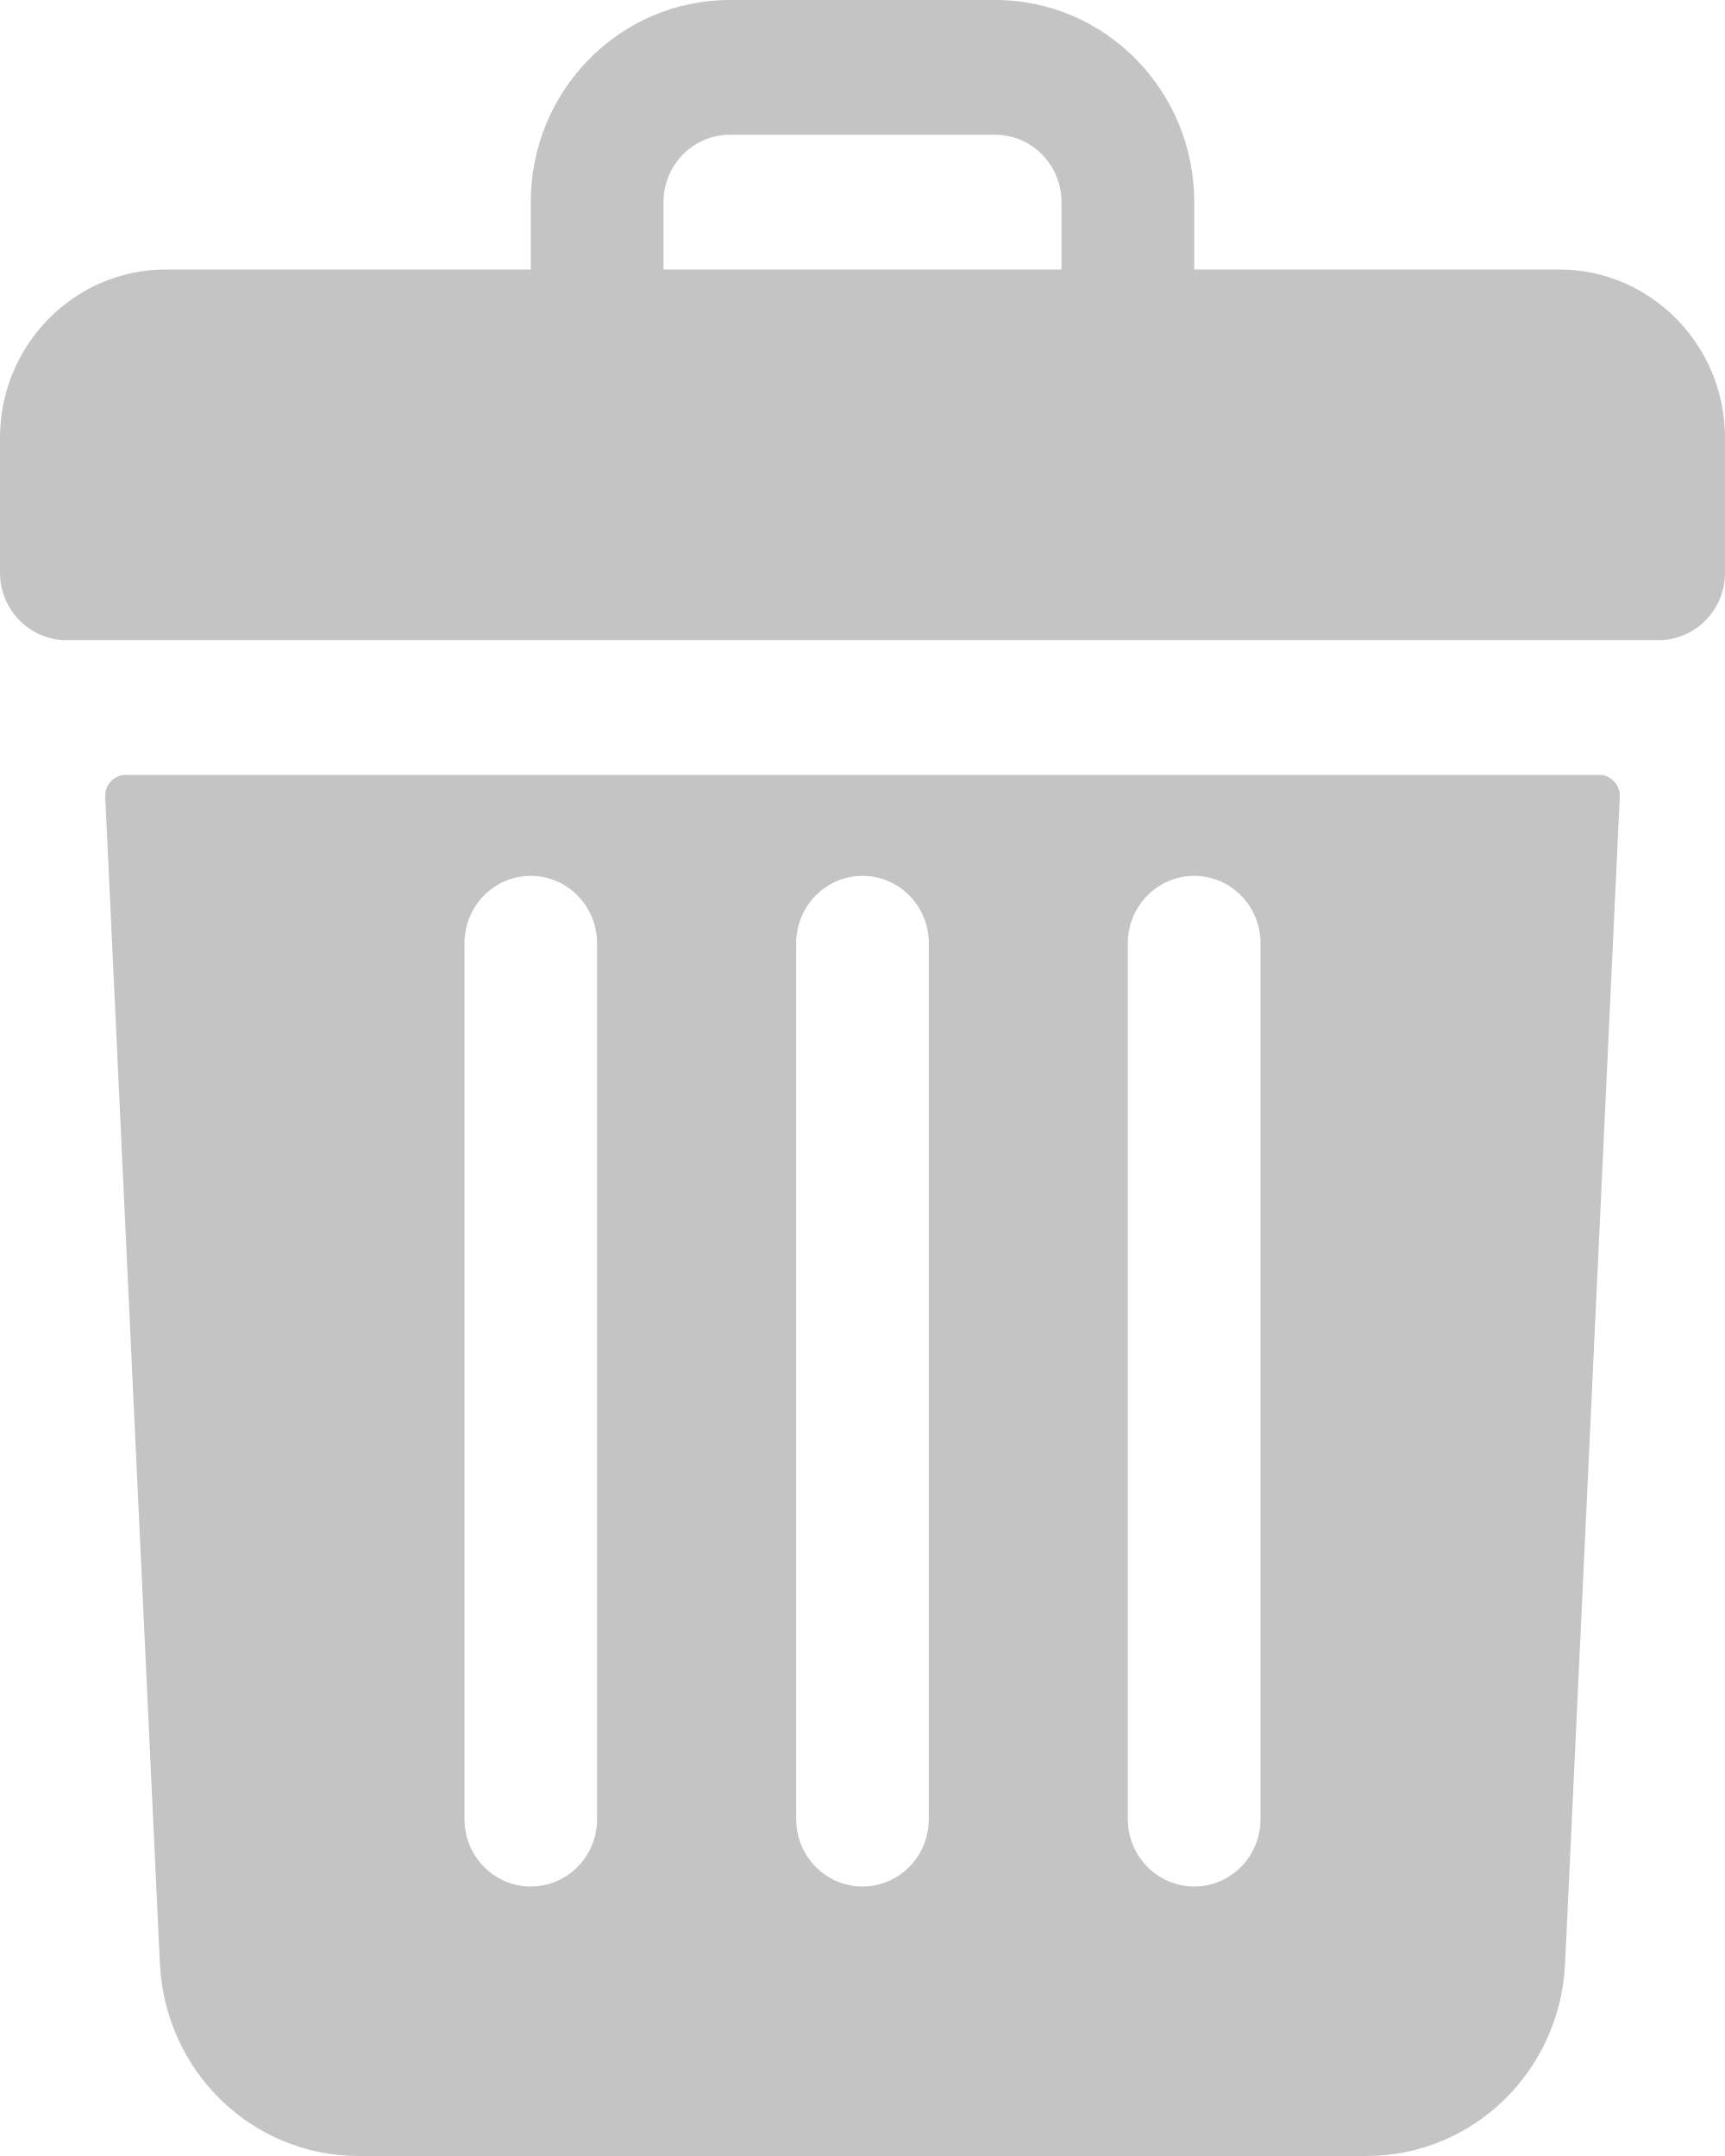
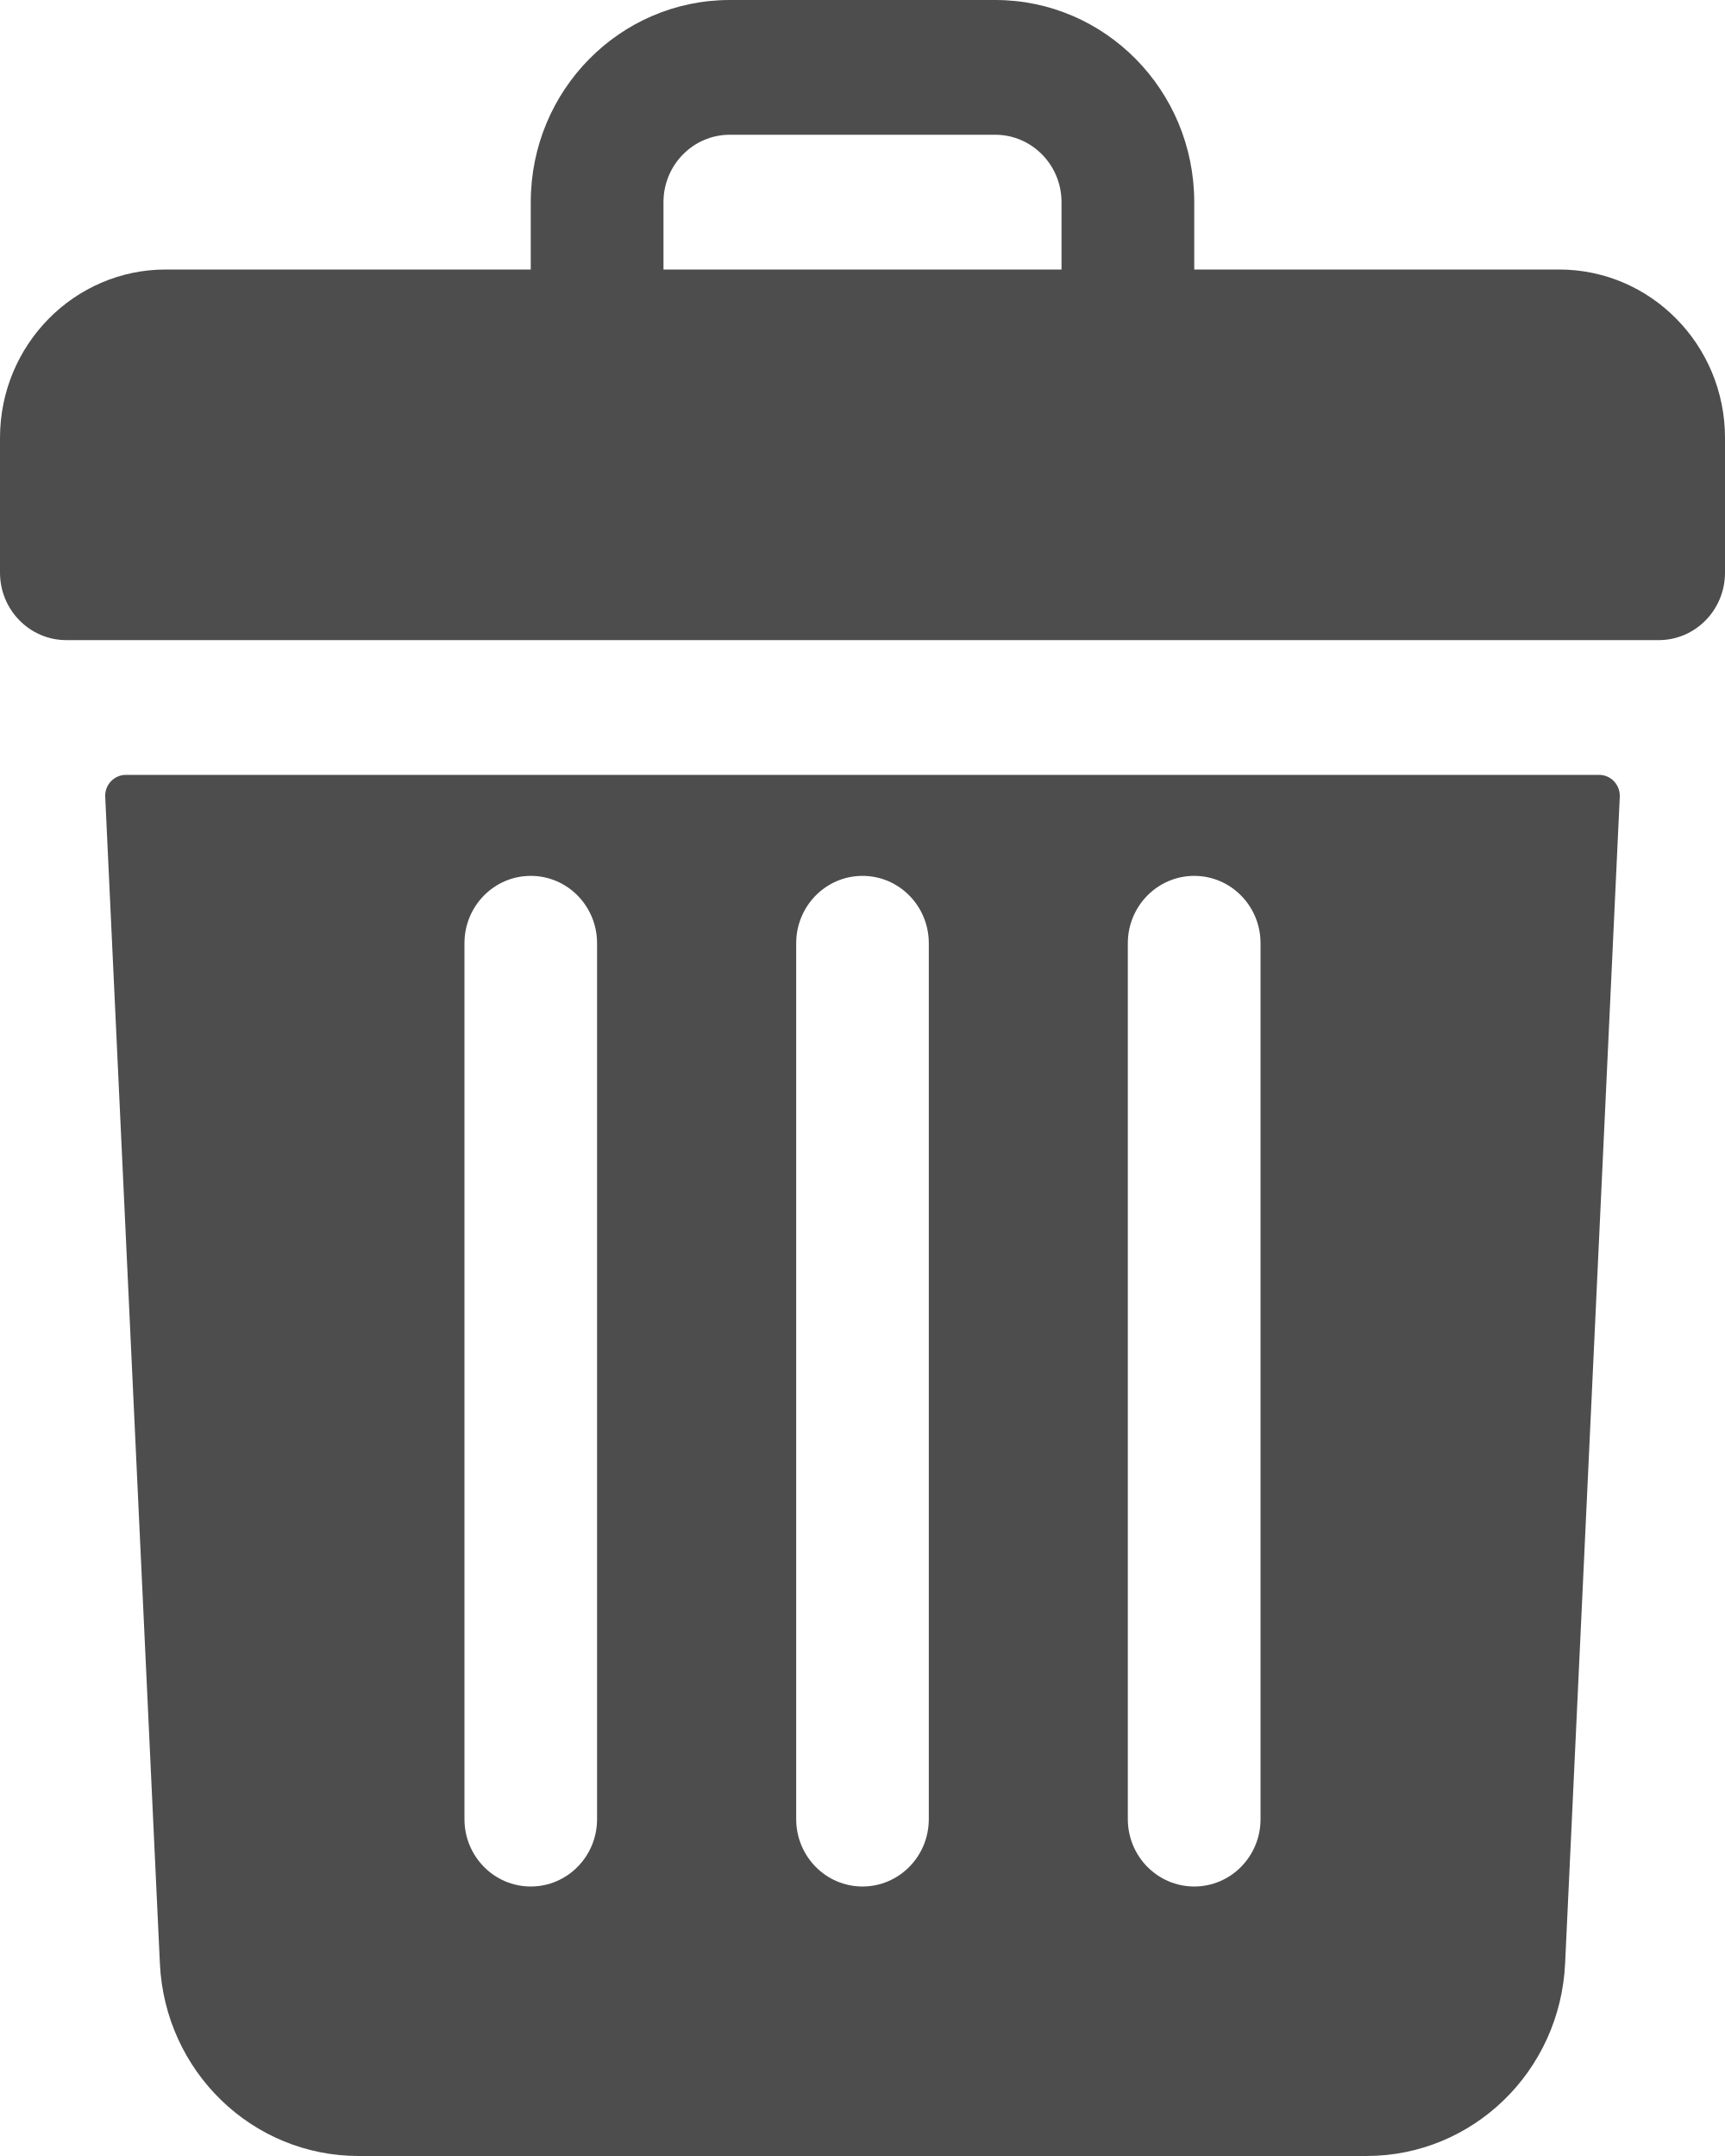
<svg xmlns="http://www.w3.org/2000/svg" width="16" height="20" viewBox="0 0 16 20" fill="none">
-   <path d="M14.461 2.5H11.077V1.875C11.077 0.839 10.25 0 9.231 0H6.769C5.75 0 4.923 0.839 4.923 1.875V2.5H1.538C0.689 2.5 0 3.2 0 4.062V5.312C0 5.658 0.276 5.938 0.615 5.938H15.385C15.725 5.938 16 5.658 16 5.312V4.062C16 3.2 15.311 2.5 14.461 2.5ZM6.154 1.875C6.154 1.53 6.43 1.25 6.769 1.25H9.231C9.57 1.25 9.846 1.53 9.846 1.875V2.5H6.154V1.875Z" fill="#C4C4C4" />
-   <path d="M1.168 7.188C1.058 7.188 0.97 7.281 0.976 7.392L1.483 18.214C1.53 19.216 2.34 20 3.327 20H12.673C13.66 20 14.47 19.216 14.517 18.214L15.024 7.392C15.029 7.281 14.942 7.188 14.832 7.188H1.168ZM10.461 8.75C10.461 8.405 10.737 8.125 11.077 8.125C11.417 8.125 11.692 8.405 11.692 8.75V16.875C11.692 17.22 11.417 17.5 11.077 17.5C10.737 17.5 10.461 17.22 10.461 16.875V8.75ZM7.385 8.75C7.385 8.405 7.66 8.125 8 8.125C8.34 8.125 8.615 8.405 8.615 8.75V16.875C8.615 17.22 8.34 17.5 8 17.5C7.66 17.5 7.385 17.22 7.385 16.875V8.75ZM4.308 8.75C4.308 8.405 4.583 8.125 4.923 8.125C5.263 8.125 5.538 8.405 5.538 8.75V16.875C5.538 17.22 5.263 17.5 4.923 17.5C4.583 17.5 4.308 17.22 4.308 16.875V8.75Z" fill="#C4C4C4" />
+   <path d="M14.461 2.5H11.077V1.875C11.077 0.839 10.25 0 9.231 0H6.769C5.75 0 4.923 0.839 4.923 1.875V2.5H1.538C0.689 2.5 0 3.2 0 4.062V5.312C0 5.658 0.276 5.938 0.615 5.938H15.385C15.725 5.938 16 5.658 16 5.312V4.062C16 3.2 15.311 2.5 14.461 2.5ZM6.154 1.875C6.154 1.53 6.43 1.25 6.769 1.25H9.231C9.57 1.25 9.846 1.53 9.846 1.875V2.5H6.154V1.875Z" fill="#4d4d4d" />
+   <path d="M1.168 7.188C1.058 7.188 0.97 7.281 0.976 7.392L1.483 18.214C1.53 19.216 2.34 20 3.327 20H12.673C13.66 20 14.47 19.216 14.517 18.214L15.024 7.392C15.029 7.281 14.942 7.188 14.832 7.188H1.168ZM10.461 8.75C10.461 8.405 10.737 8.125 11.077 8.125C11.417 8.125 11.692 8.405 11.692 8.75V16.875C11.692 17.22 11.417 17.5 11.077 17.5C10.737 17.5 10.461 17.22 10.461 16.875V8.75ZM7.385 8.75C7.385 8.405 7.66 8.125 8 8.125C8.34 8.125 8.615 8.405 8.615 8.75V16.875C8.615 17.22 8.34 17.5 8 17.5C7.66 17.5 7.385 17.22 7.385 16.875V8.75ZM4.308 8.75C4.308 8.405 4.583 8.125 4.923 8.125C5.263 8.125 5.538 8.405 5.538 8.75V16.875C5.538 17.22 5.263 17.5 4.923 17.5C4.583 17.5 4.308 17.22 4.308 16.875V8.75Z" fill="#4d4d4d" />
</svg>
